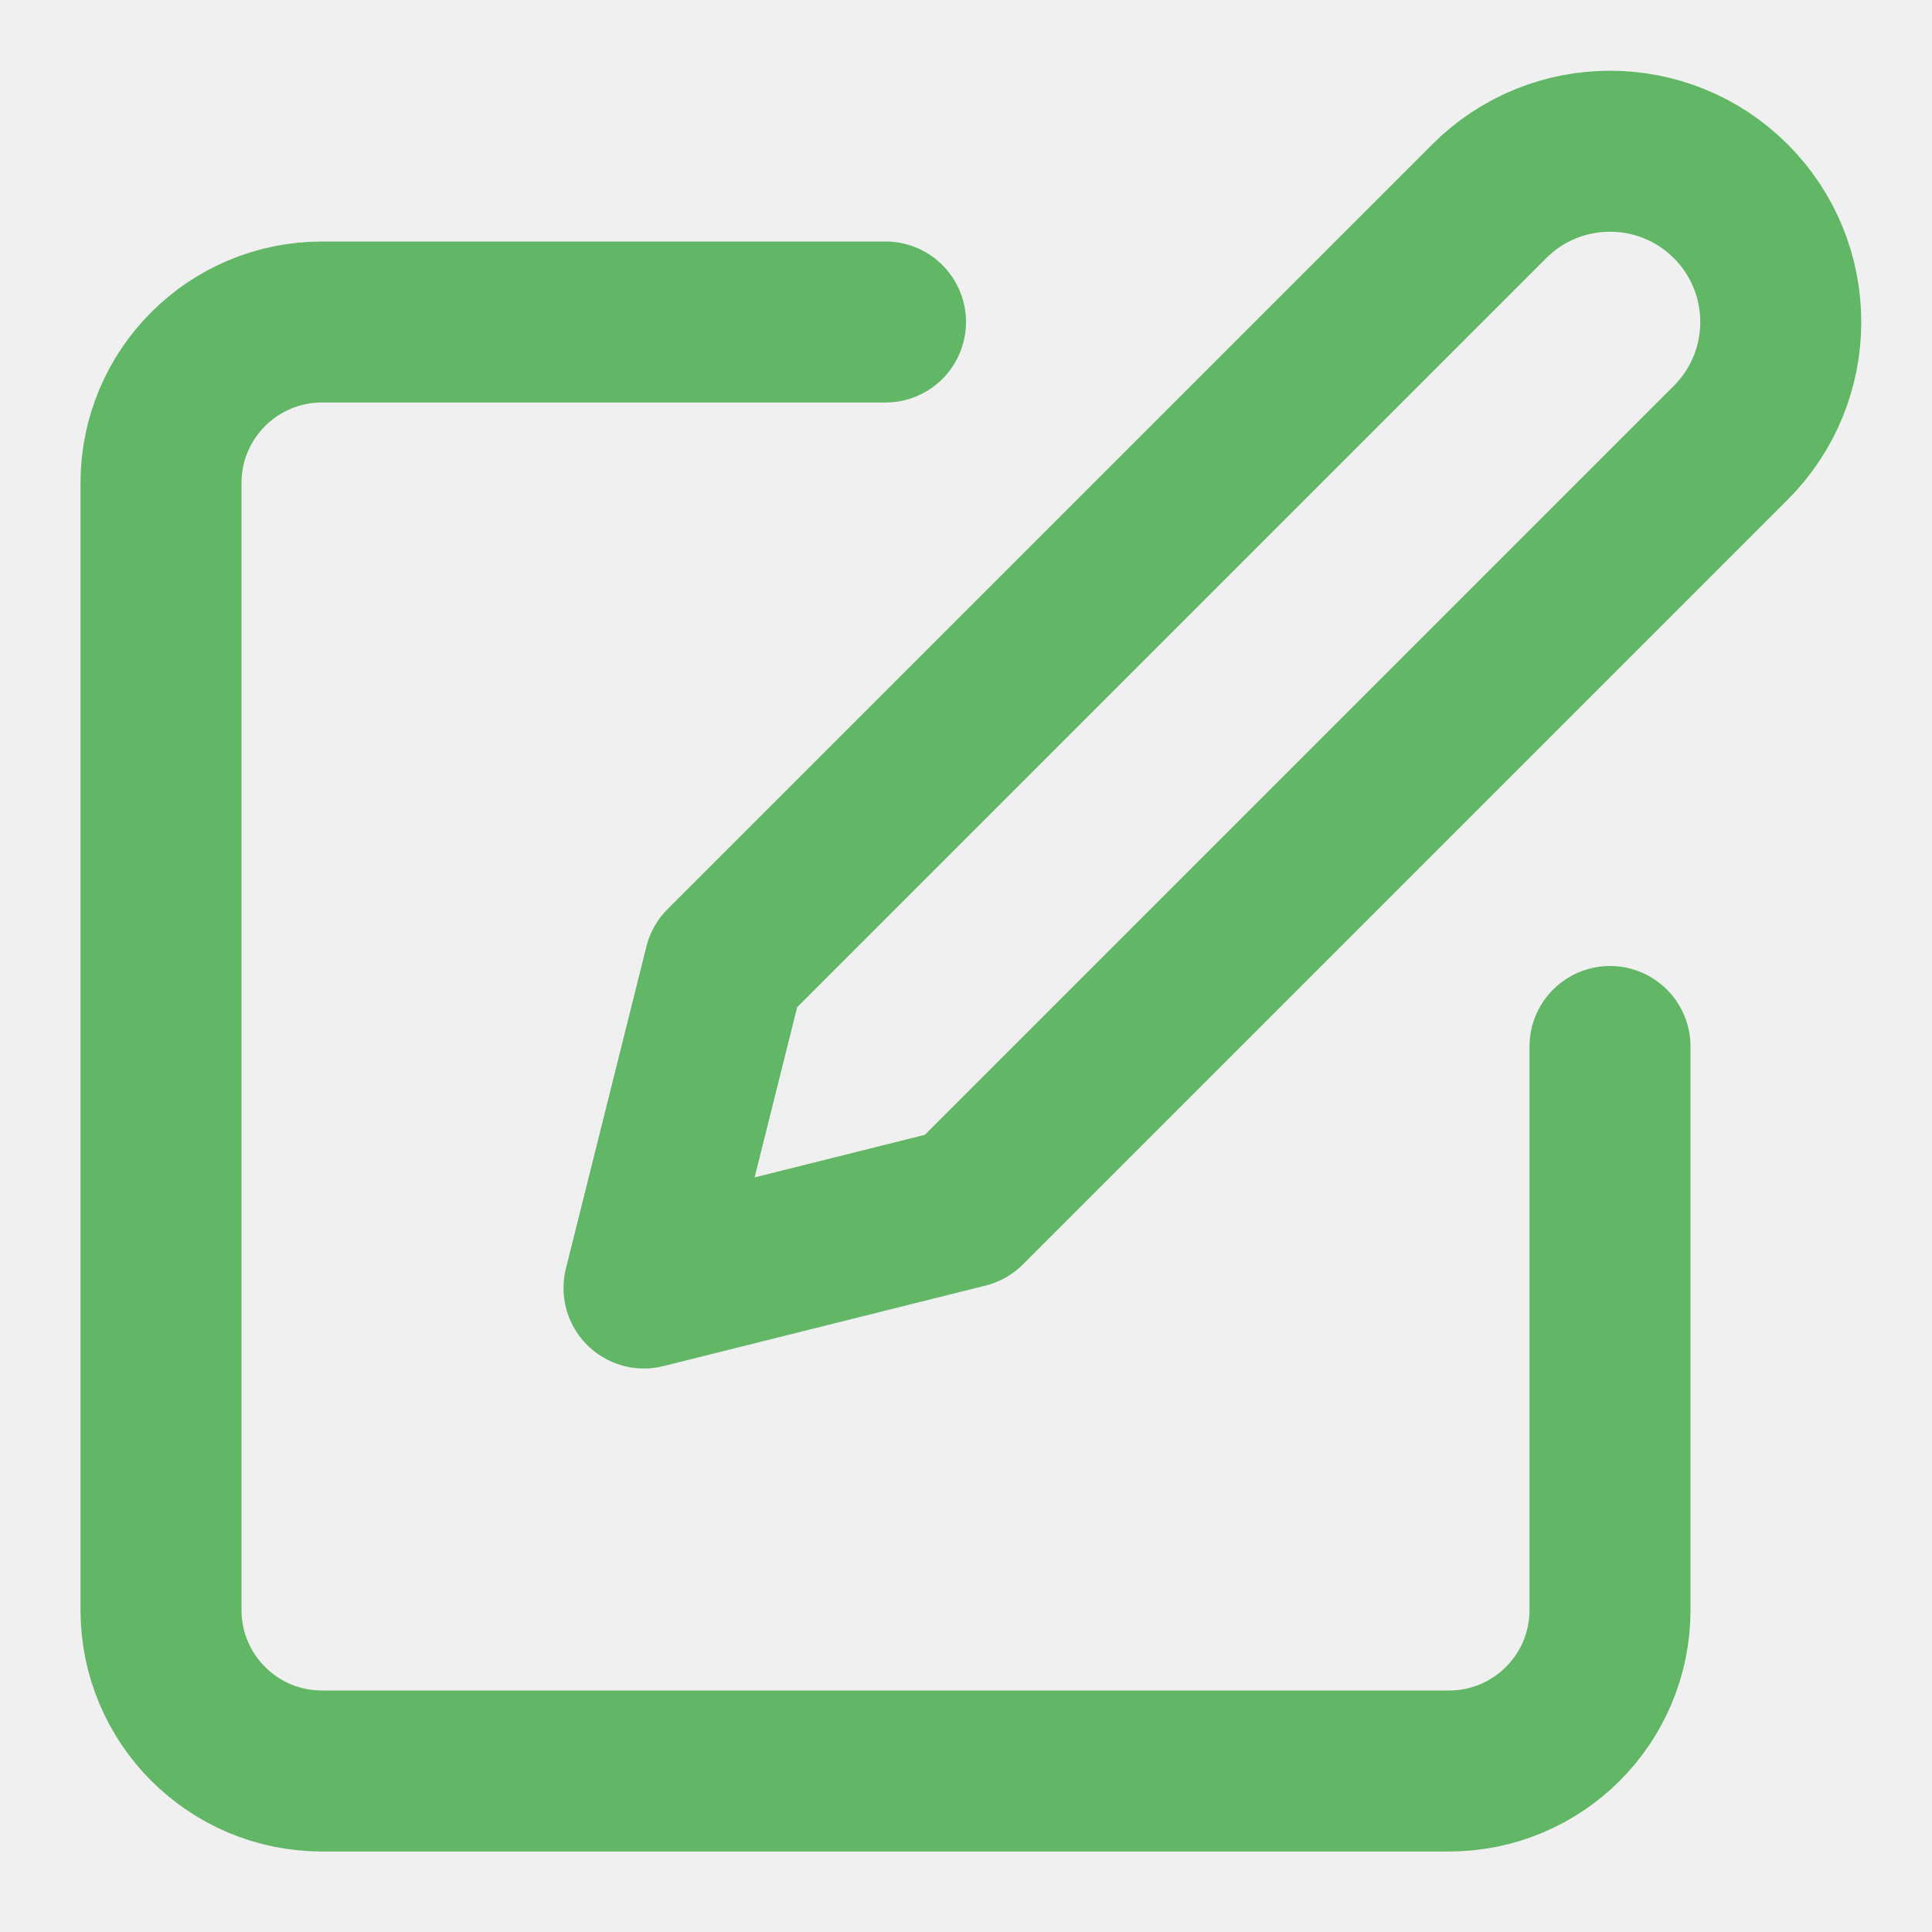
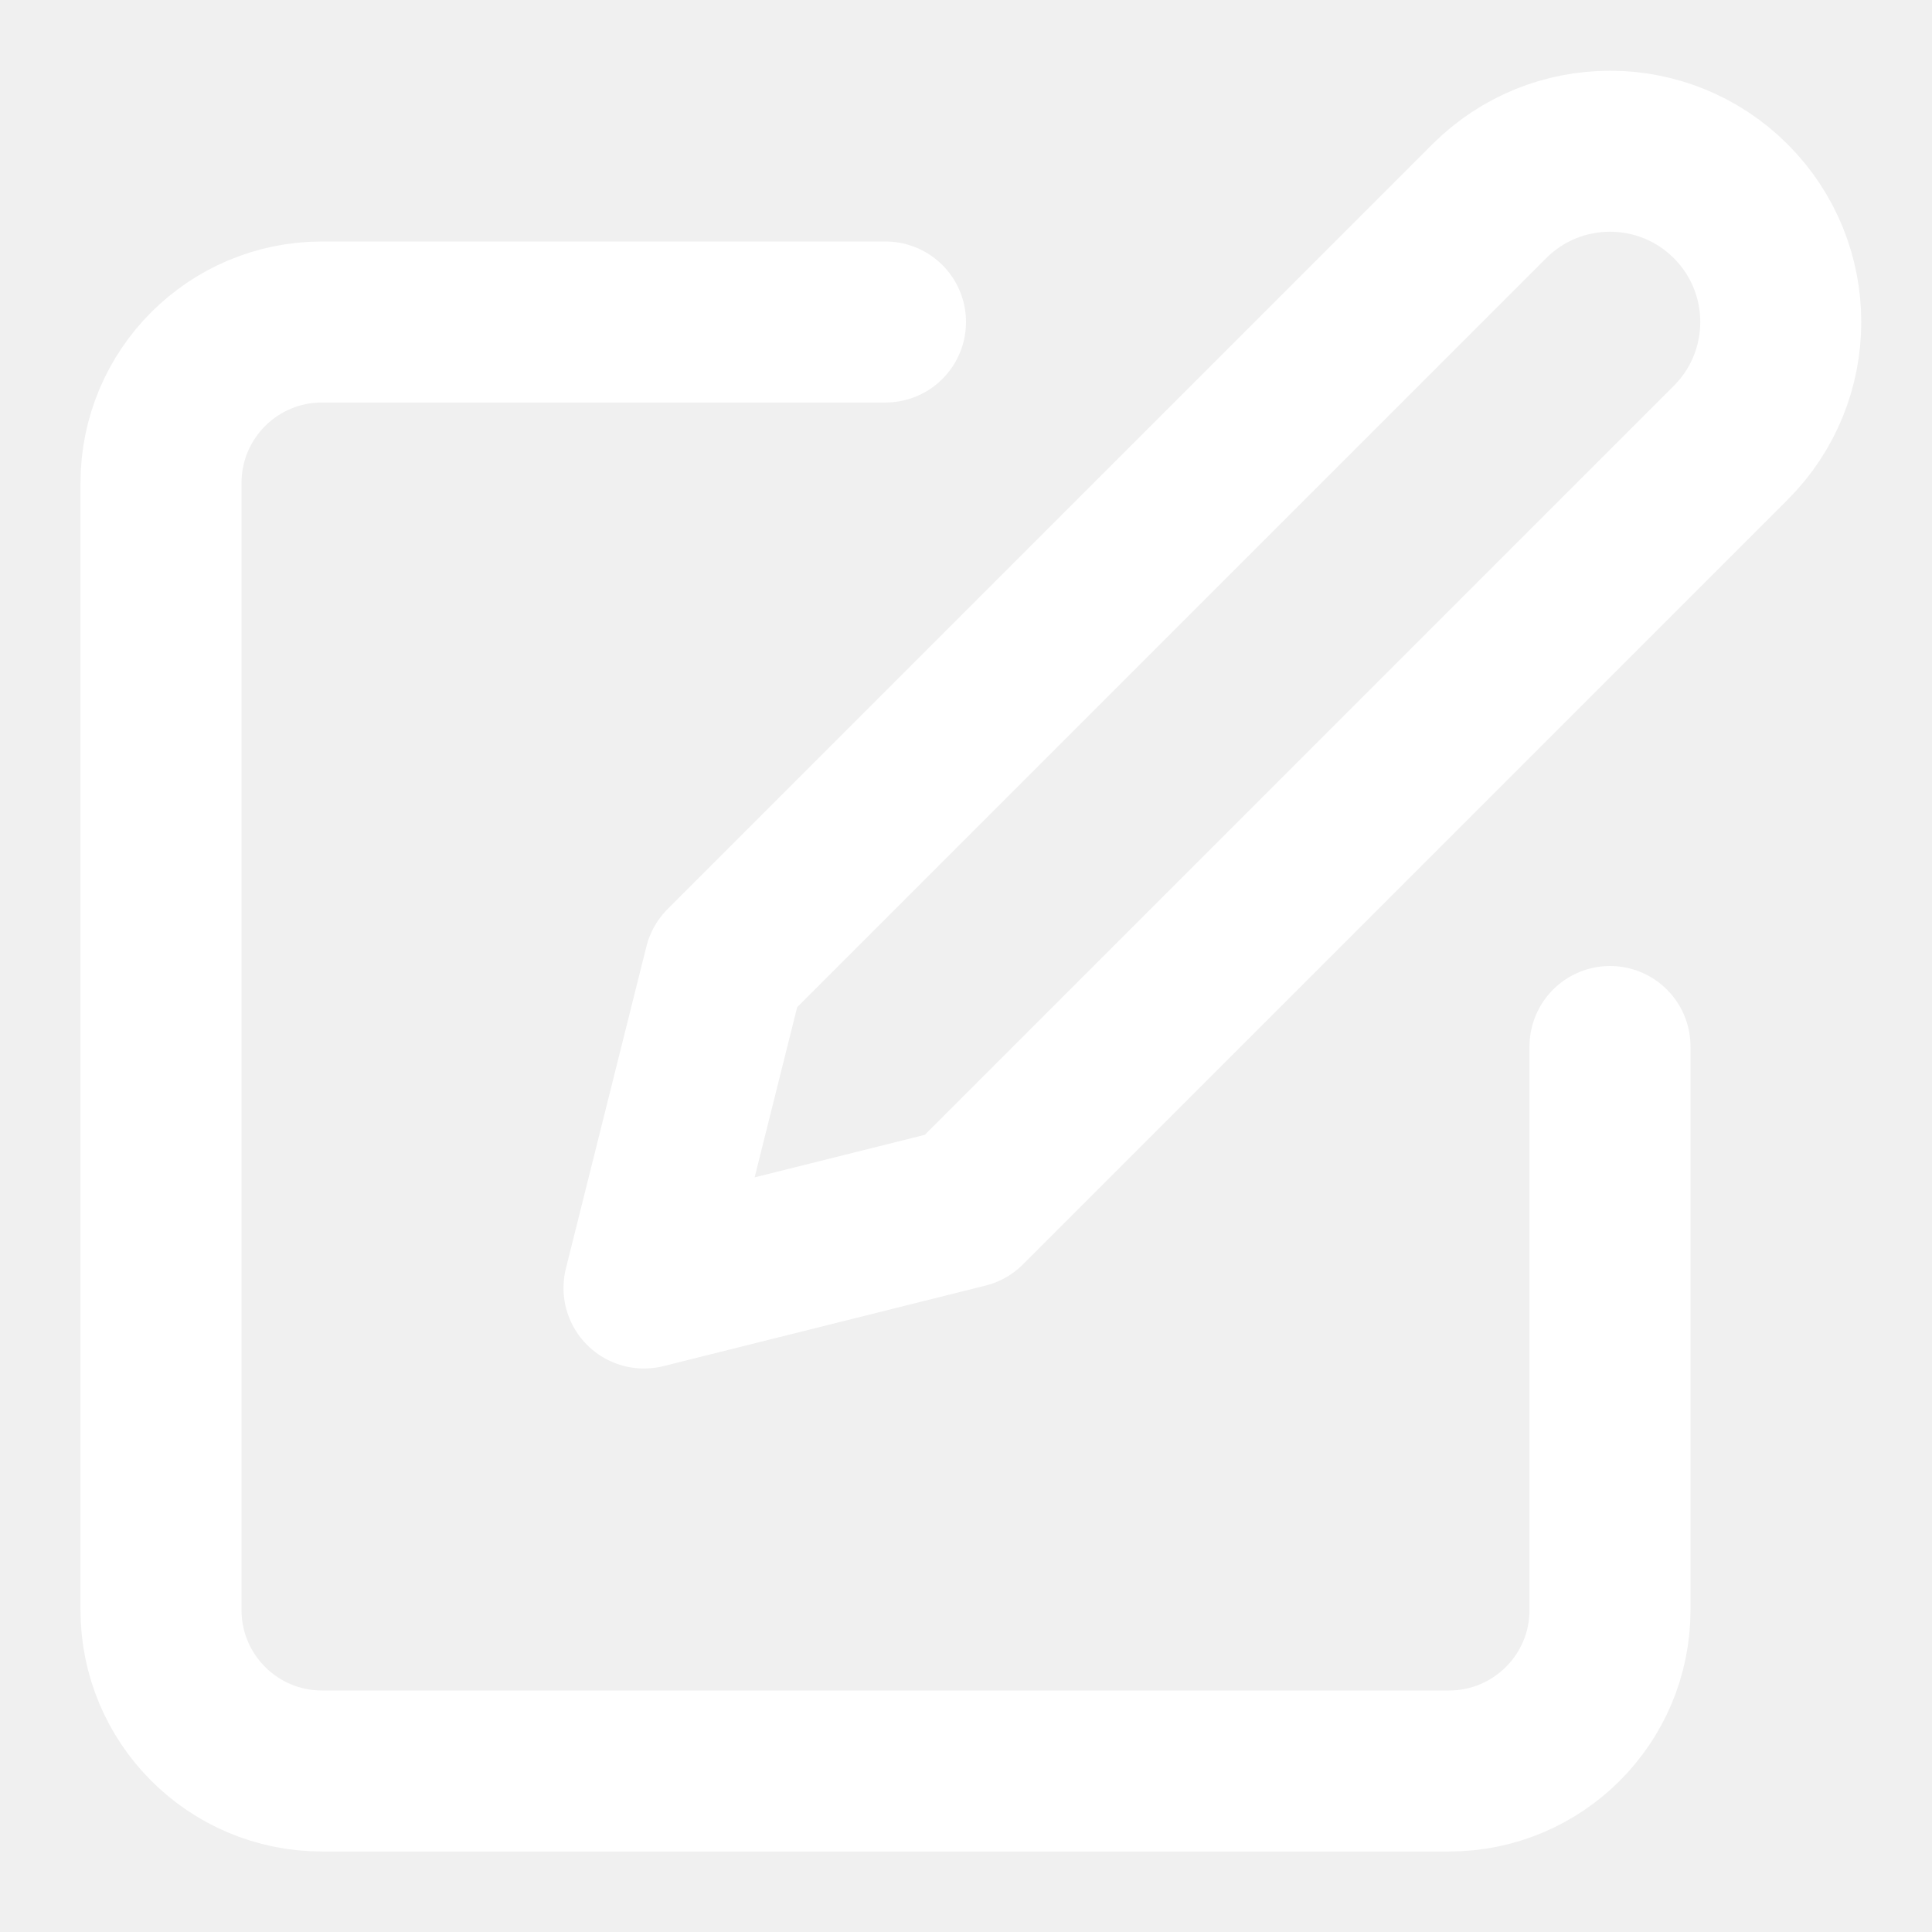
- <svg xmlns="http://www.w3.org/2000/svg" width="24" height="24" viewBox="0 0 24 24" fill="none" stroke="#62b766" stroke-width="2" stroke-linecap="round" stroke-linejoin="round" class="feather feather-edit">
+ <svg xmlns="http://www.w3.org/2000/svg" width="24" height="24" viewBox="0 0 24 24" fill="none" stroke="#ffffff" stroke-width="2" stroke-linecap="round" stroke-linejoin="round" class="feather feather-edit">
  <path d="M11 4H4a2 2 0 0 0-2 2v14a2 2 0 0 0 2 2h14a2 2 0 0 0 2-2v-7" />
  <path d="M18.5 2.5a2.121 2.121 0 0 1 3 3L12 15l-4 1 1-4 9.5-9.5z" />
</svg>
